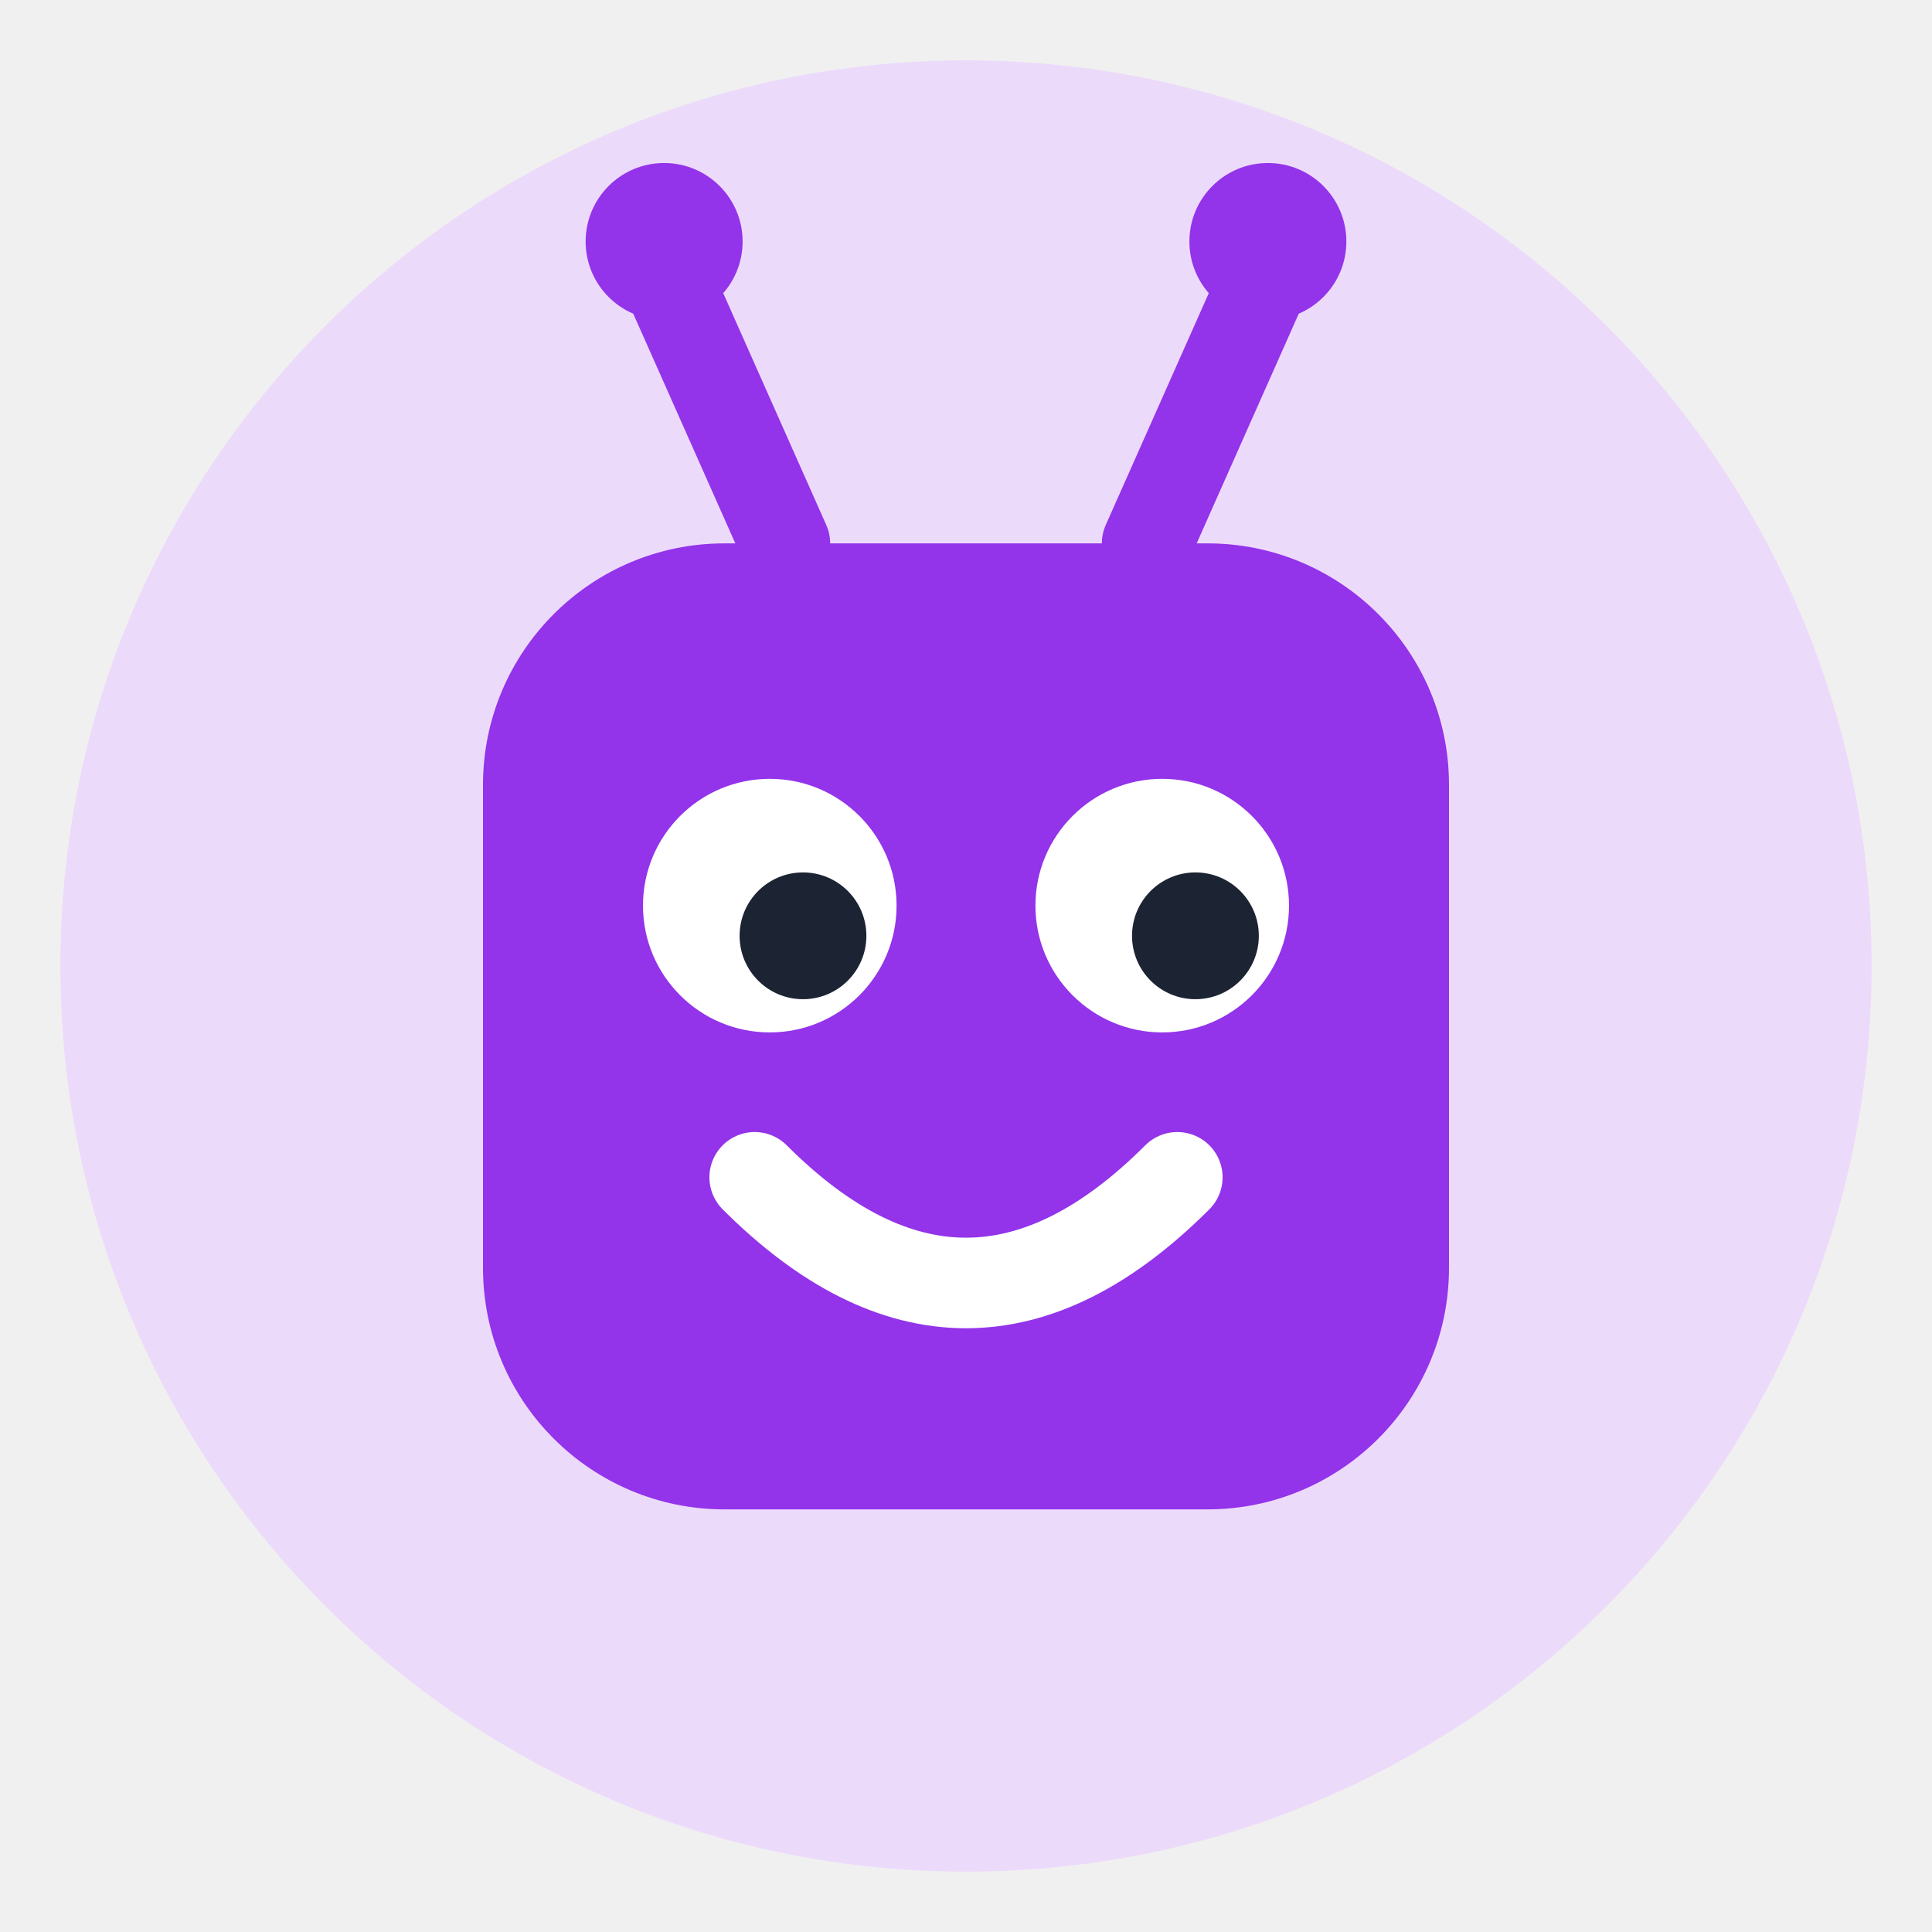
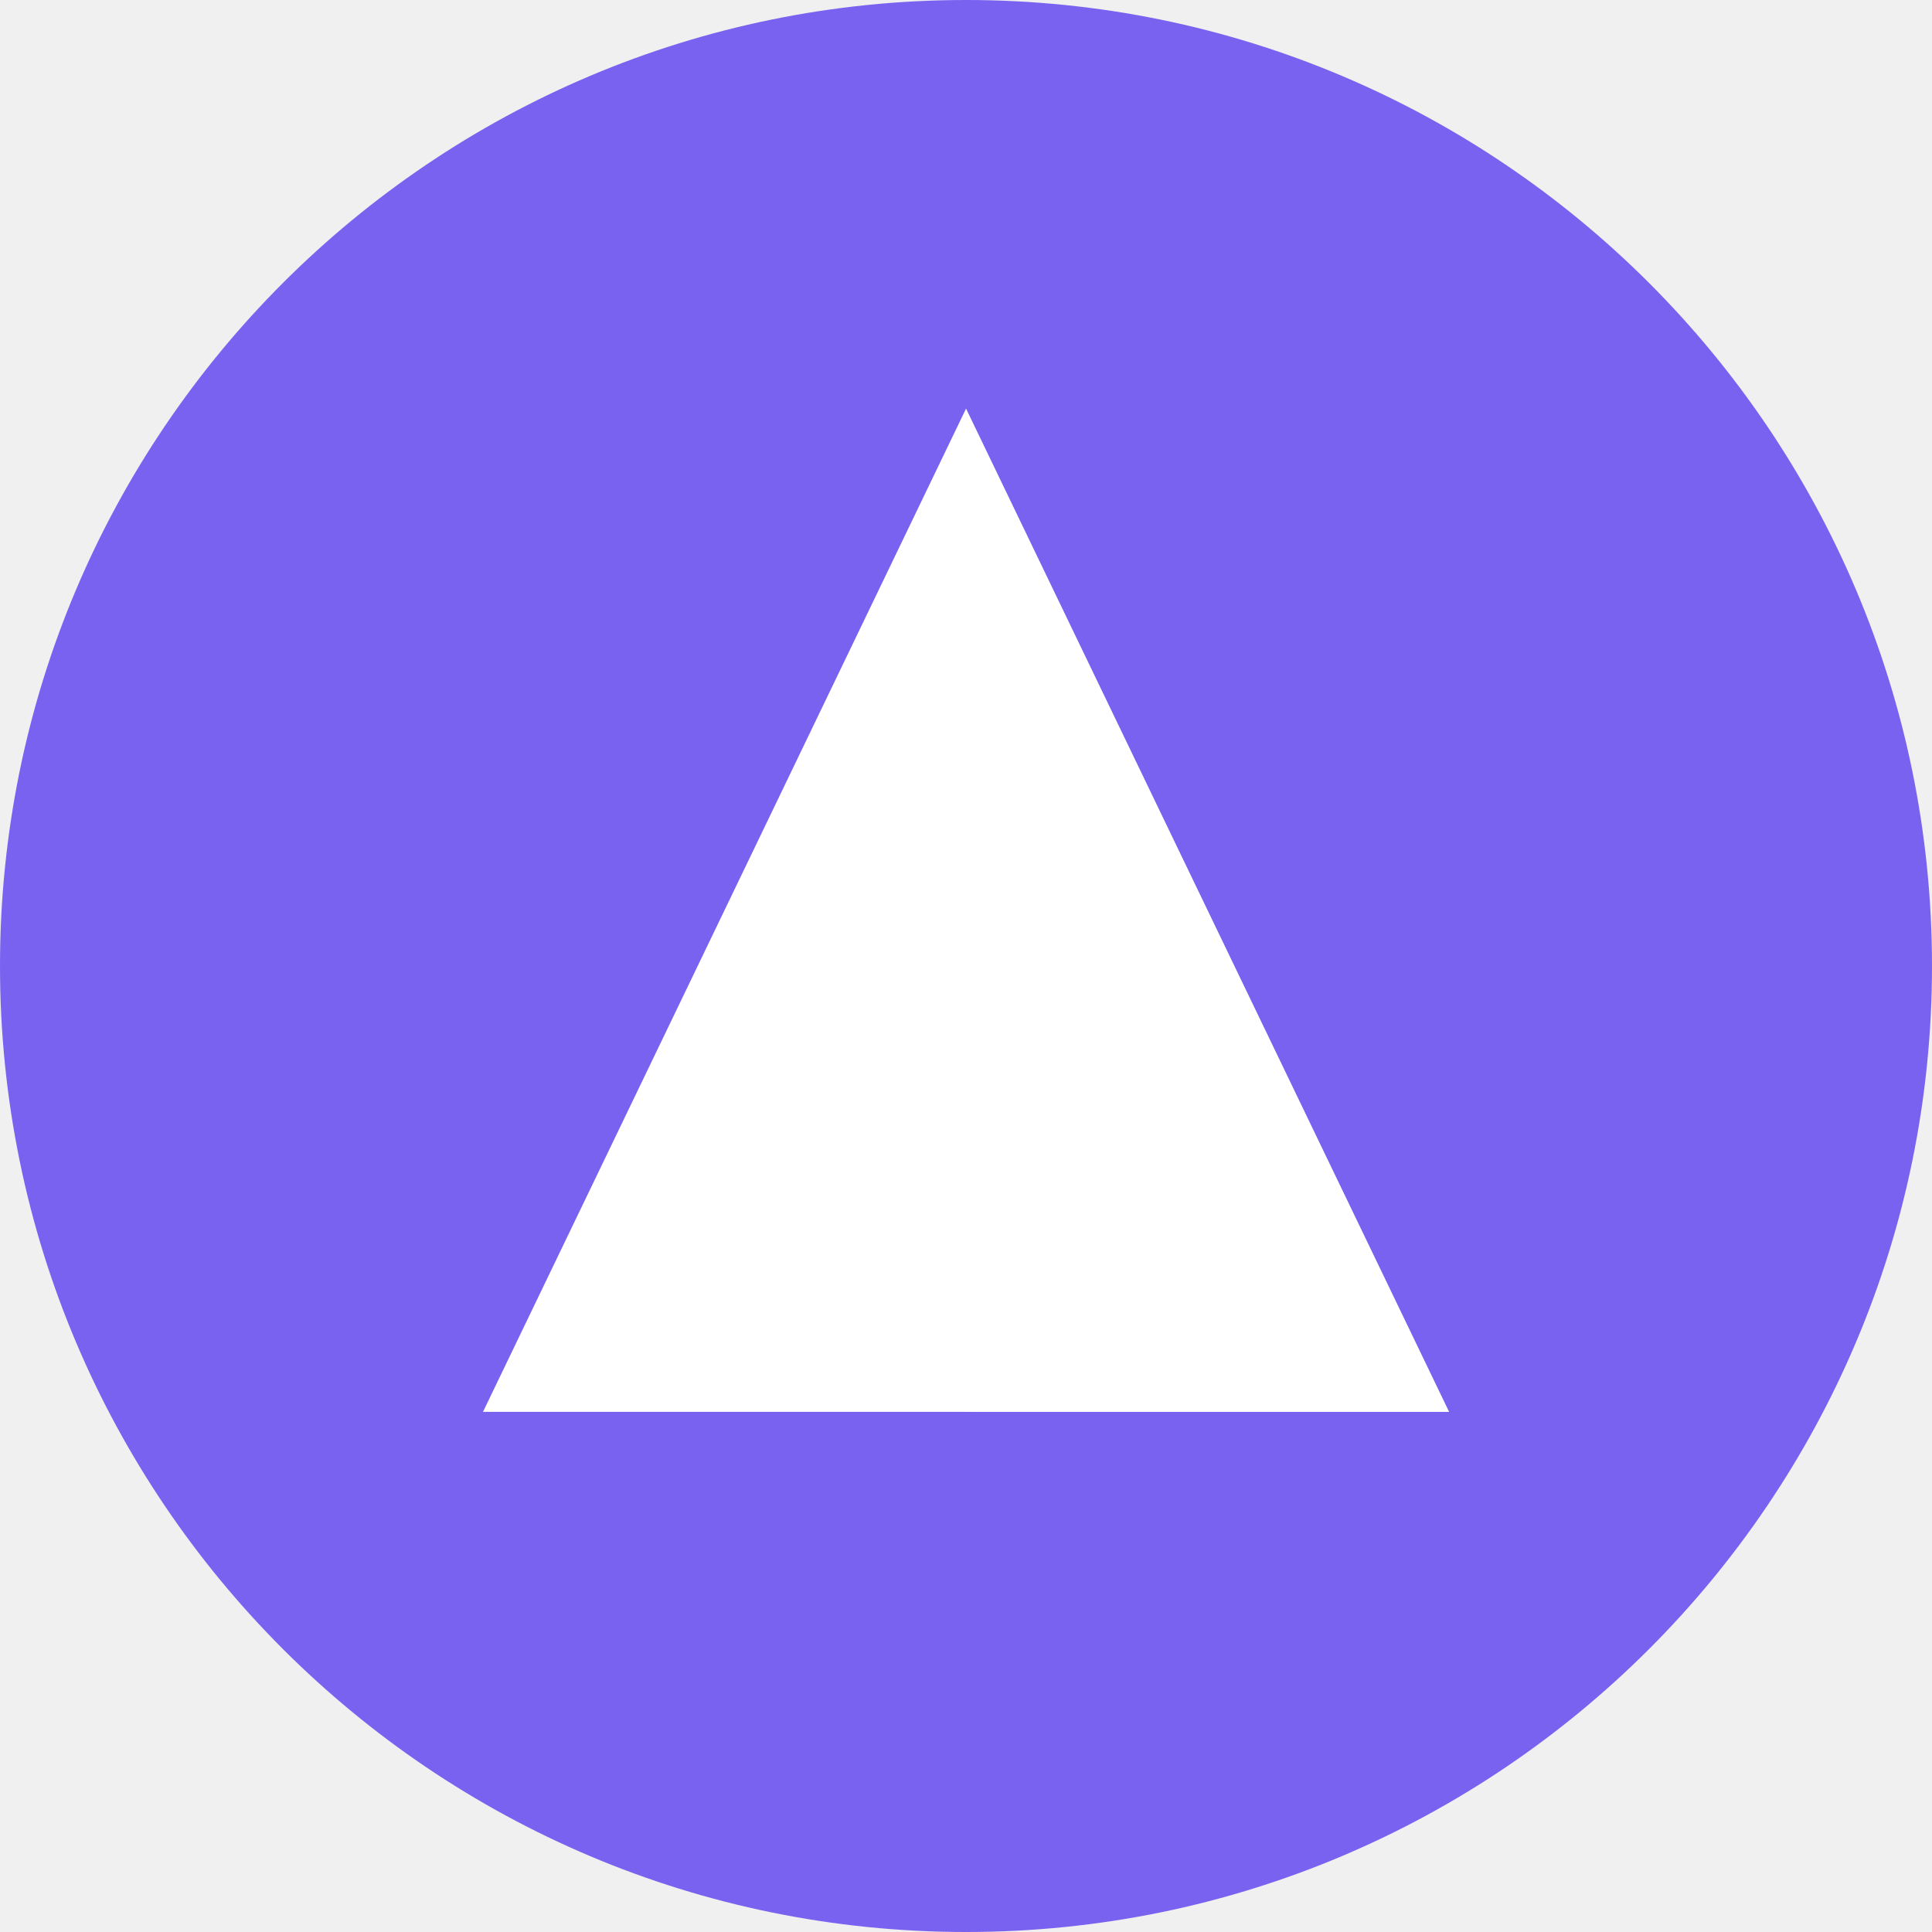
- <svg xmlns="http://www.w3.org/2000/svg" viewBox="0 0 64 64" width="64" height="64">
-   <circle cx="32" cy="32" r="30" fill="#ECDAFB" />
-   <g fill="#9333EA">
-     <rect x="16" y="18" width="32" height="32" rx="8" />
-     <line x1="26" y1="18" x2="22" y2="9" stroke="#9333EA" stroke-width="3" stroke-linecap="round" />
-     <line x1="38" y1="18" x2="42" y2="9" stroke="#9333EA" stroke-width="3" stroke-linecap="round" />
-     <circle cx="22" cy="8" r="2.6" fill="#9333EA" />
-     <circle cx="42" cy="8" r="2.6" fill="#9333EA" />
+ <svg xmlns="http://www.w3.org/2000/svg" viewBox="0 0 52 52" width="52" height="52">
+   <circle cx="26" cy="26" r="26" fill="#7A62F0" />
+   <g fill="#FFFFFF">
+     <path d="M26 11 L39 38 H13 Z" />
+     <path d="M26 11 L39 38 H26 Z" opacity="0.7" />
  </g>
-   <circle cx="25.5" cy="30" r="4.2" fill="#FFFFFF" />
-   <circle cx="38.5" cy="30" r="4.2" fill="#FFFFFF" />
-   <circle cx="26.6" cy="31" r="2.1" fill="#1C2333" />
-   <circle cx="39.6" cy="31" r="2.1" fill="#1C2333" />
-   <path d="M25 39 Q32 46 39 39" stroke="#FFFFFF" stroke-width="3" fill="none" stroke-linecap="round" />
</svg>
